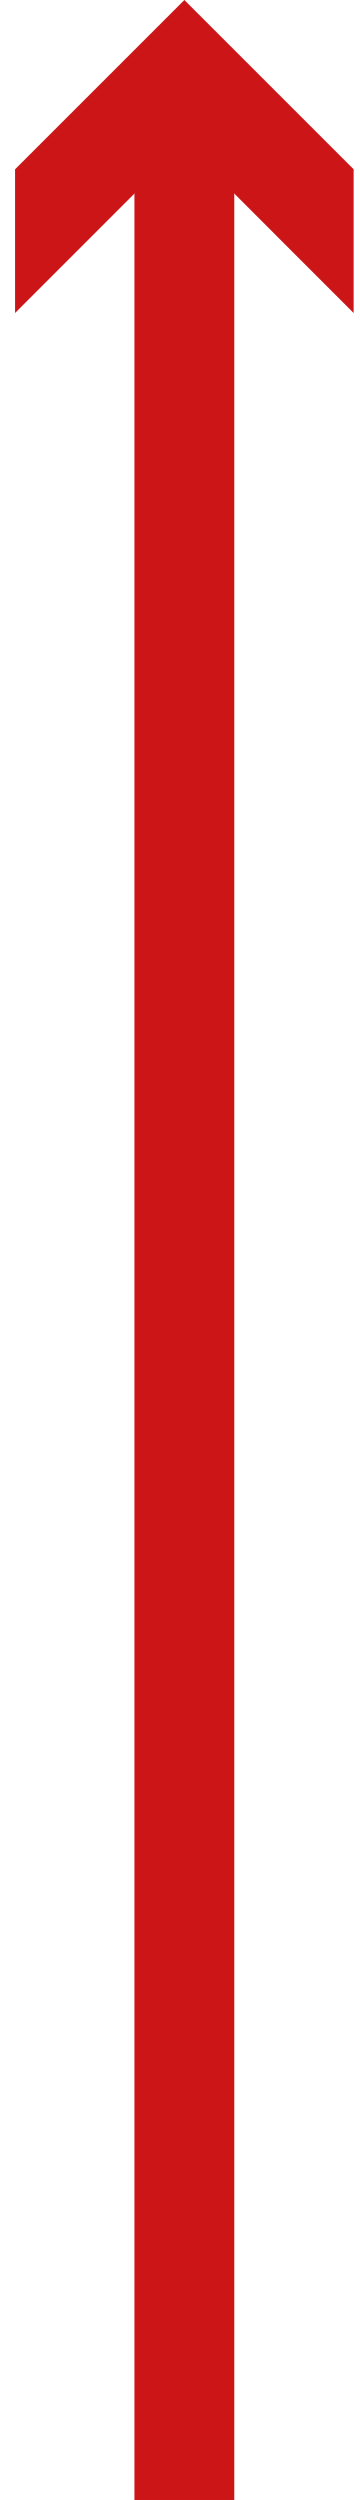
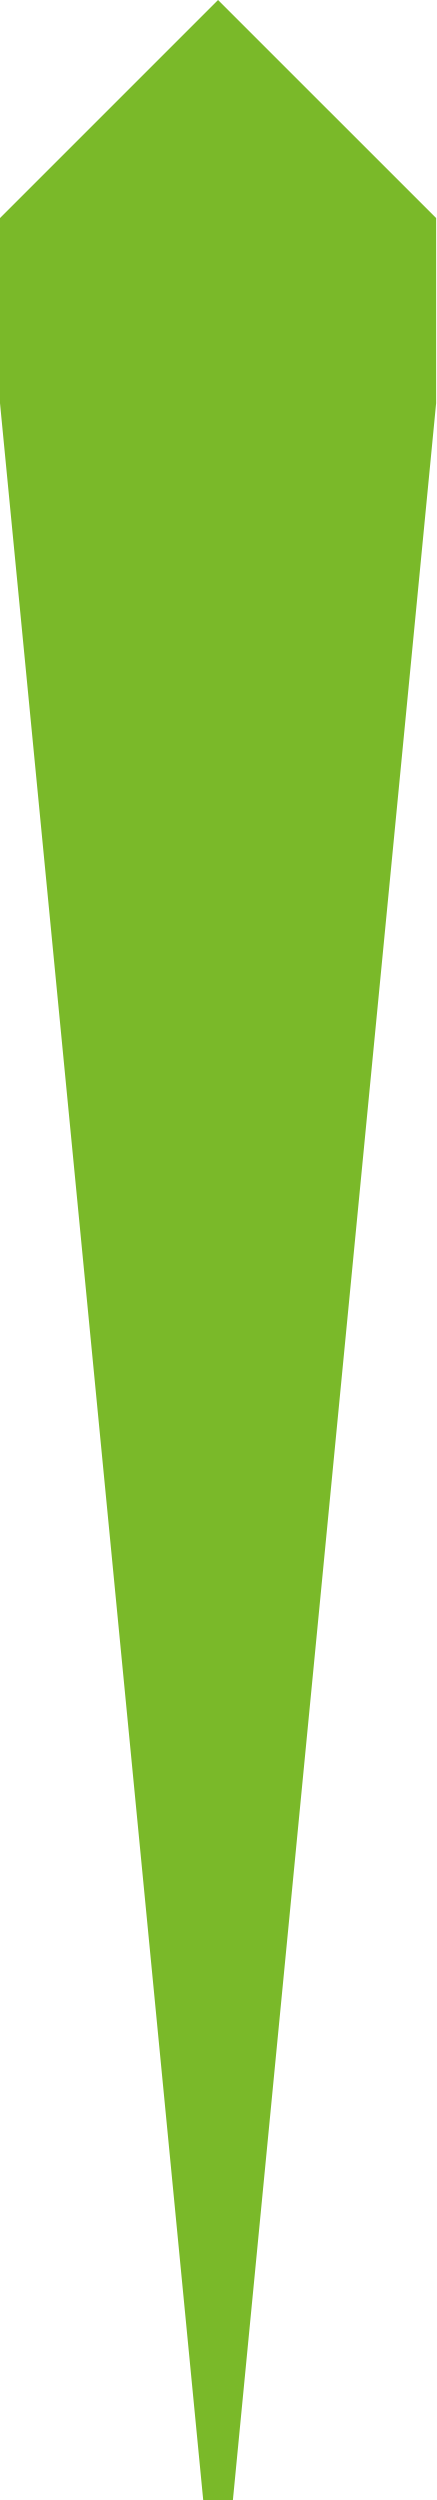
- <svg xmlns="http://www.w3.org/2000/svg" version="1.1" id="Слой_1" x="0px" y="0px" viewBox="279.14 296.24 36 250.365" enable-background="new 279.14 296.24 36 250.365" xml:space="preserve">
-   <g>
-     <g>
-       <line fill="none" stroke="#CC1517" stroke-width="10" stroke-miterlimit="10" x1="297.602" y1="307.669" x2="297.602" y2="546.604" />
-       <g>
-         <polygon fill="#CC1517" points="280.648,327.587 297.602,310.624 314.554,327.587 314.554,313.193 297.602,296.24      280.648,313.193    " />
-       </g>
-     </g>
-   </g>
+ <svg xmlns="http://www.w3.org/2000/svg" version="1.1" id="Слой_1" x="0px" y="0px" viewBox="270.667 -149.004 146.868 841.895" enable-background="new 270.667 -149.004 146.868 841.895" xml:space="preserve">
+   <polygon fill="#7AB929" points="344.099,-149.004 270.667,-75.573 270.667,-13.222 339.099,692.89 349.099,692.89 417.535,-13.222   417.535,-75.573 " />
</svg>
